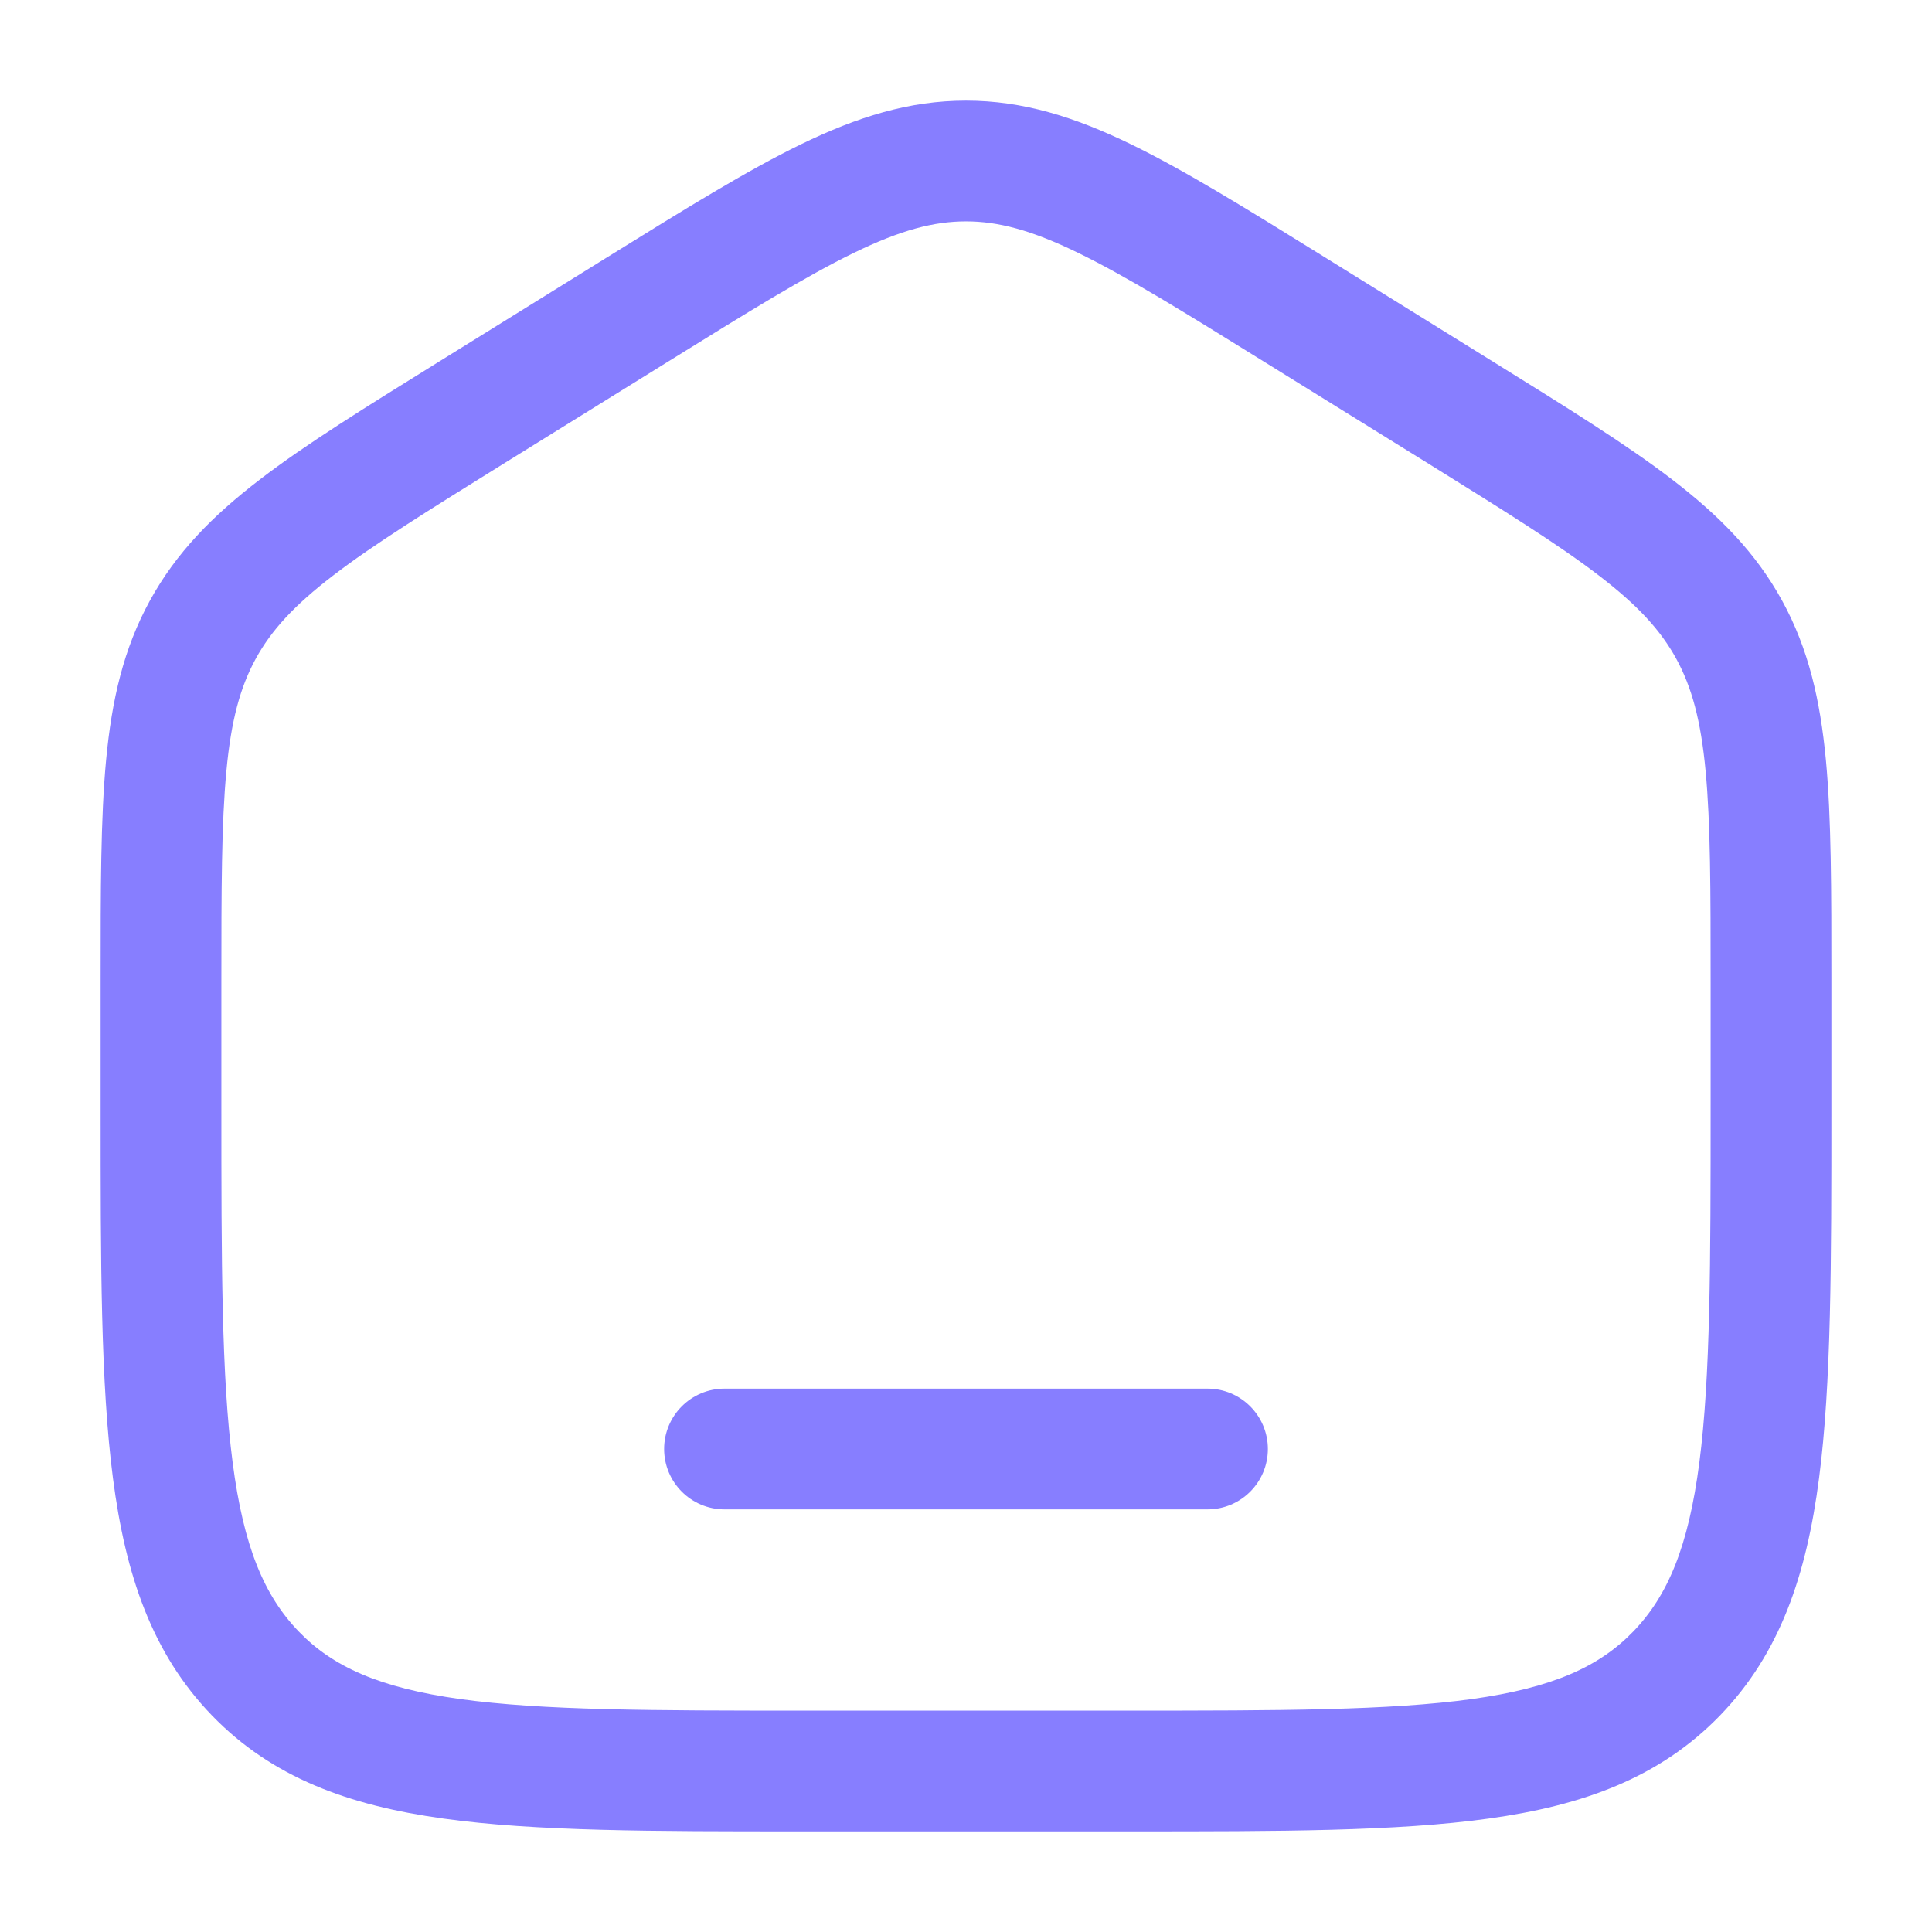
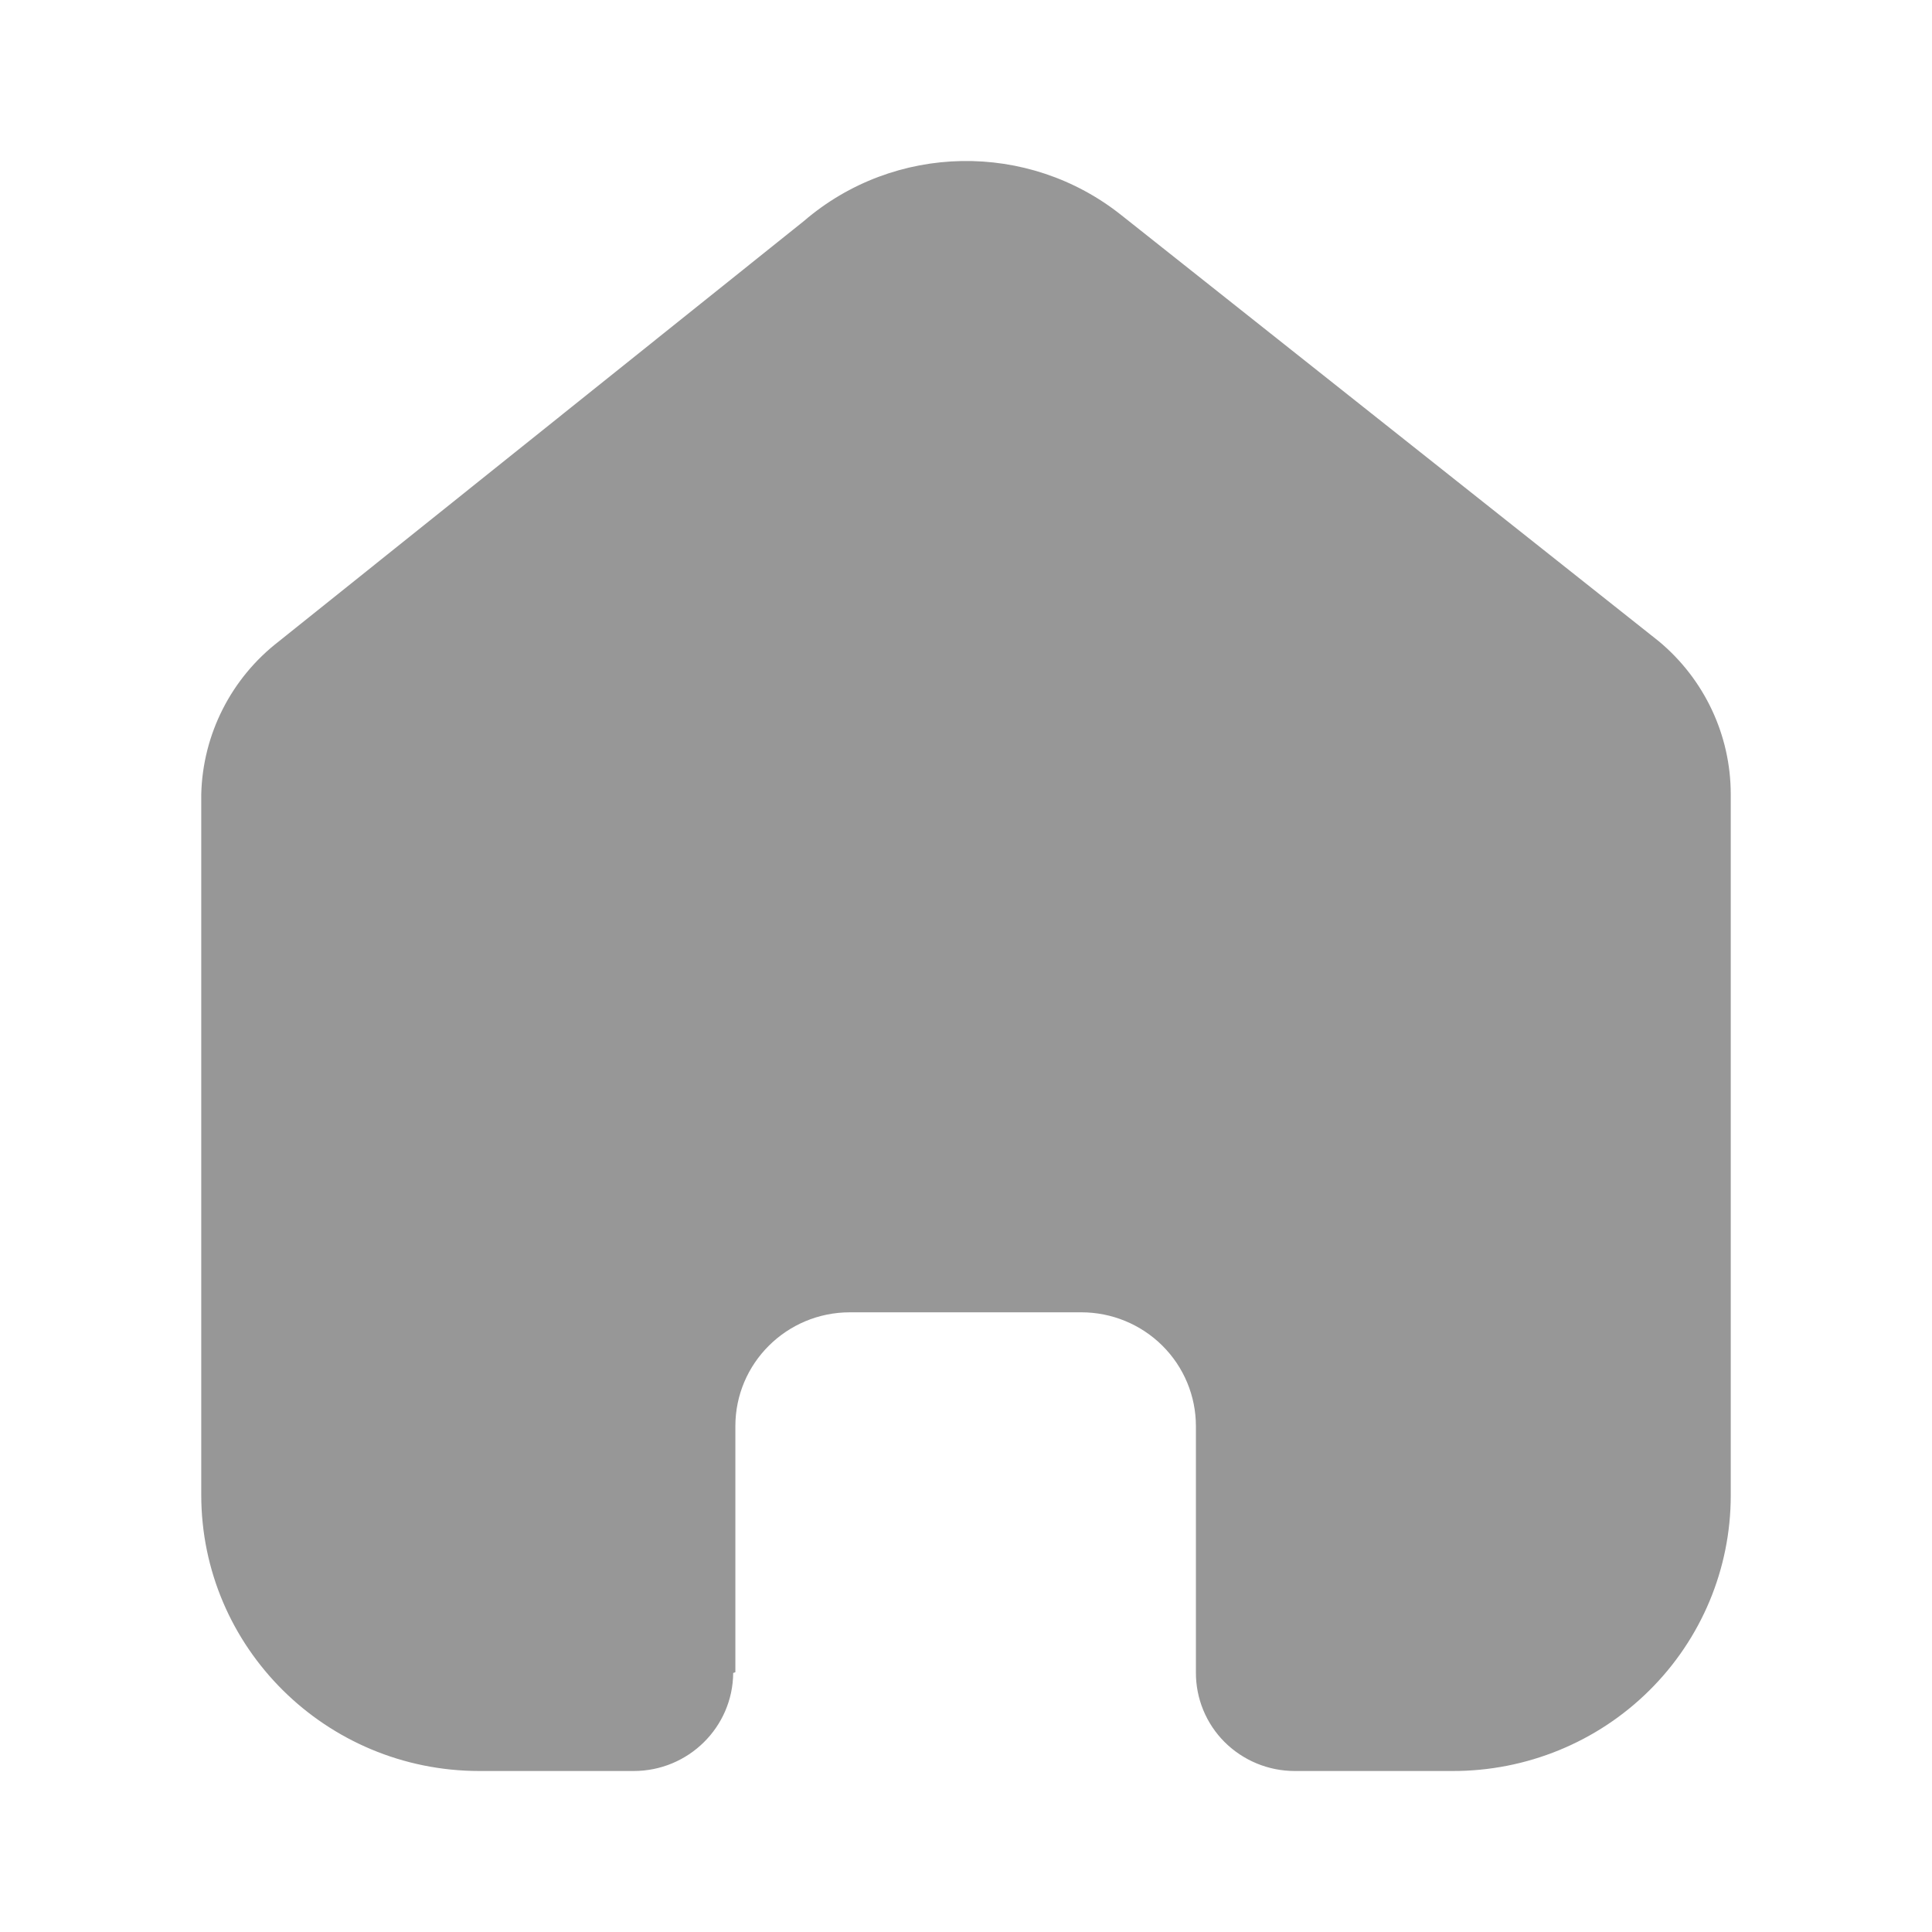
<svg xmlns="http://www.w3.org/2000/svg" width="24" height="24" viewBox="0 0 24 24" fill="none">
-   <path d="M9 17.25C8.586 17.25 8.25 17.586 8.25 18C8.25 18.414 8.586 18.75 9 18.75H15C15.414 18.75 15.75 18.414 15.75 18C15.75 17.586 15.414 17.25 15 17.25H9Z" fill="#877EFF" />
-   <path fill-rule="evenodd" clip-rule="evenodd" d="M12 1.25C11.292 1.25 10.649 1.453 9.951 1.792C9.276 2.12 8.496 2.604 7.523 3.208L5.456 4.491C4.535 5.063 3.797 5.52 3.229 5.956C2.64 6.407 2.188 6.866 1.861 7.463C1.535 8.058 1.389 8.692 1.318 9.441C1.25 10.166 1.25 11.054 1.25 12.167V13.78C1.25 15.684 1.25 17.187 1.403 18.362C1.559 19.567 1.889 20.54 2.632 21.309C3.38 22.082 4.33 22.428 5.508 22.591C6.648 22.75 8.106 22.75 9.942 22.75H14.058C15.894 22.75 17.352 22.75 18.492 22.591C19.669 22.428 20.62 22.082 21.368 21.309C22.111 20.54 22.441 19.567 22.597 18.362C22.75 17.187 22.75 15.684 22.75 13.78V12.167C22.75 11.054 22.75 10.166 22.682 9.441C22.611 8.692 22.465 8.058 22.139 7.463C21.812 6.866 21.36 6.407 20.771 5.956C20.203 5.52 19.465 5.063 18.544 4.491L16.477 3.208C15.504 2.604 14.724 2.12 14.049 1.792C13.351 1.453 12.708 1.25 12 1.25ZM8.28 4.504C9.295 3.874 10.009 3.432 10.607 3.141C11.188 2.858 11.6 2.75 12 2.75C12.4 2.75 12.812 2.858 13.393 3.141C13.991 3.432 14.705 3.874 15.72 4.504L17.721 5.745C18.681 6.342 19.356 6.761 19.859 7.147C20.349 7.522 20.63 7.831 20.823 8.183C21.016 8.536 21.129 8.949 21.188 9.581C21.249 10.229 21.25 11.046 21.25 12.204V13.725C21.25 15.696 21.248 17.101 21.11 18.168C20.974 19.216 20.717 19.824 20.289 20.267C19.865 20.706 19.287 20.966 18.286 21.106C17.26 21.248 15.908 21.25 14 21.25H10C8.092 21.25 6.74 21.248 5.714 21.106C4.713 20.966 4.135 20.706 3.711 20.267C3.283 19.824 3.026 19.216 2.89 18.168C2.751 17.101 2.75 15.696 2.75 13.725V12.204C2.75 11.046 2.751 10.229 2.812 9.581C2.871 8.949 2.984 8.536 3.177 8.183C3.37 7.831 3.651 7.522 4.141 7.147C4.644 6.761 5.319 6.342 6.28 5.745L8.28 4.504Z" fill="#877EFF" />
+   <path d="M9.135 20.773V17.716C9.135 16.935 9.772 16.302 10.558 16.302H13.433C13.81 16.302 14.172 16.451 14.439 16.716C14.706 16.981 14.856 17.341 14.856 17.716V20.773C14.854 21.098 14.982 21.41 15.212 21.64C15.443 21.87 15.756 22 16.083 22H18.044C18.96 22.002 19.839 21.643 20.487 21.001C21.136 20.359 21.5 19.487 21.5 18.578V9.867C21.5 9.132 21.172 8.436 20.605 7.965L13.934 2.676C12.774 1.749 11.111 1.778 9.985 2.747L3.467 7.965C2.873 8.422 2.518 9.121 2.5 9.867V18.569C2.5 20.464 4.047 22 5.956 22H7.872C8.551 22 9.103 21.456 9.108 20.782L9.135 20.773Z" fill="#979797" />
</svg>
